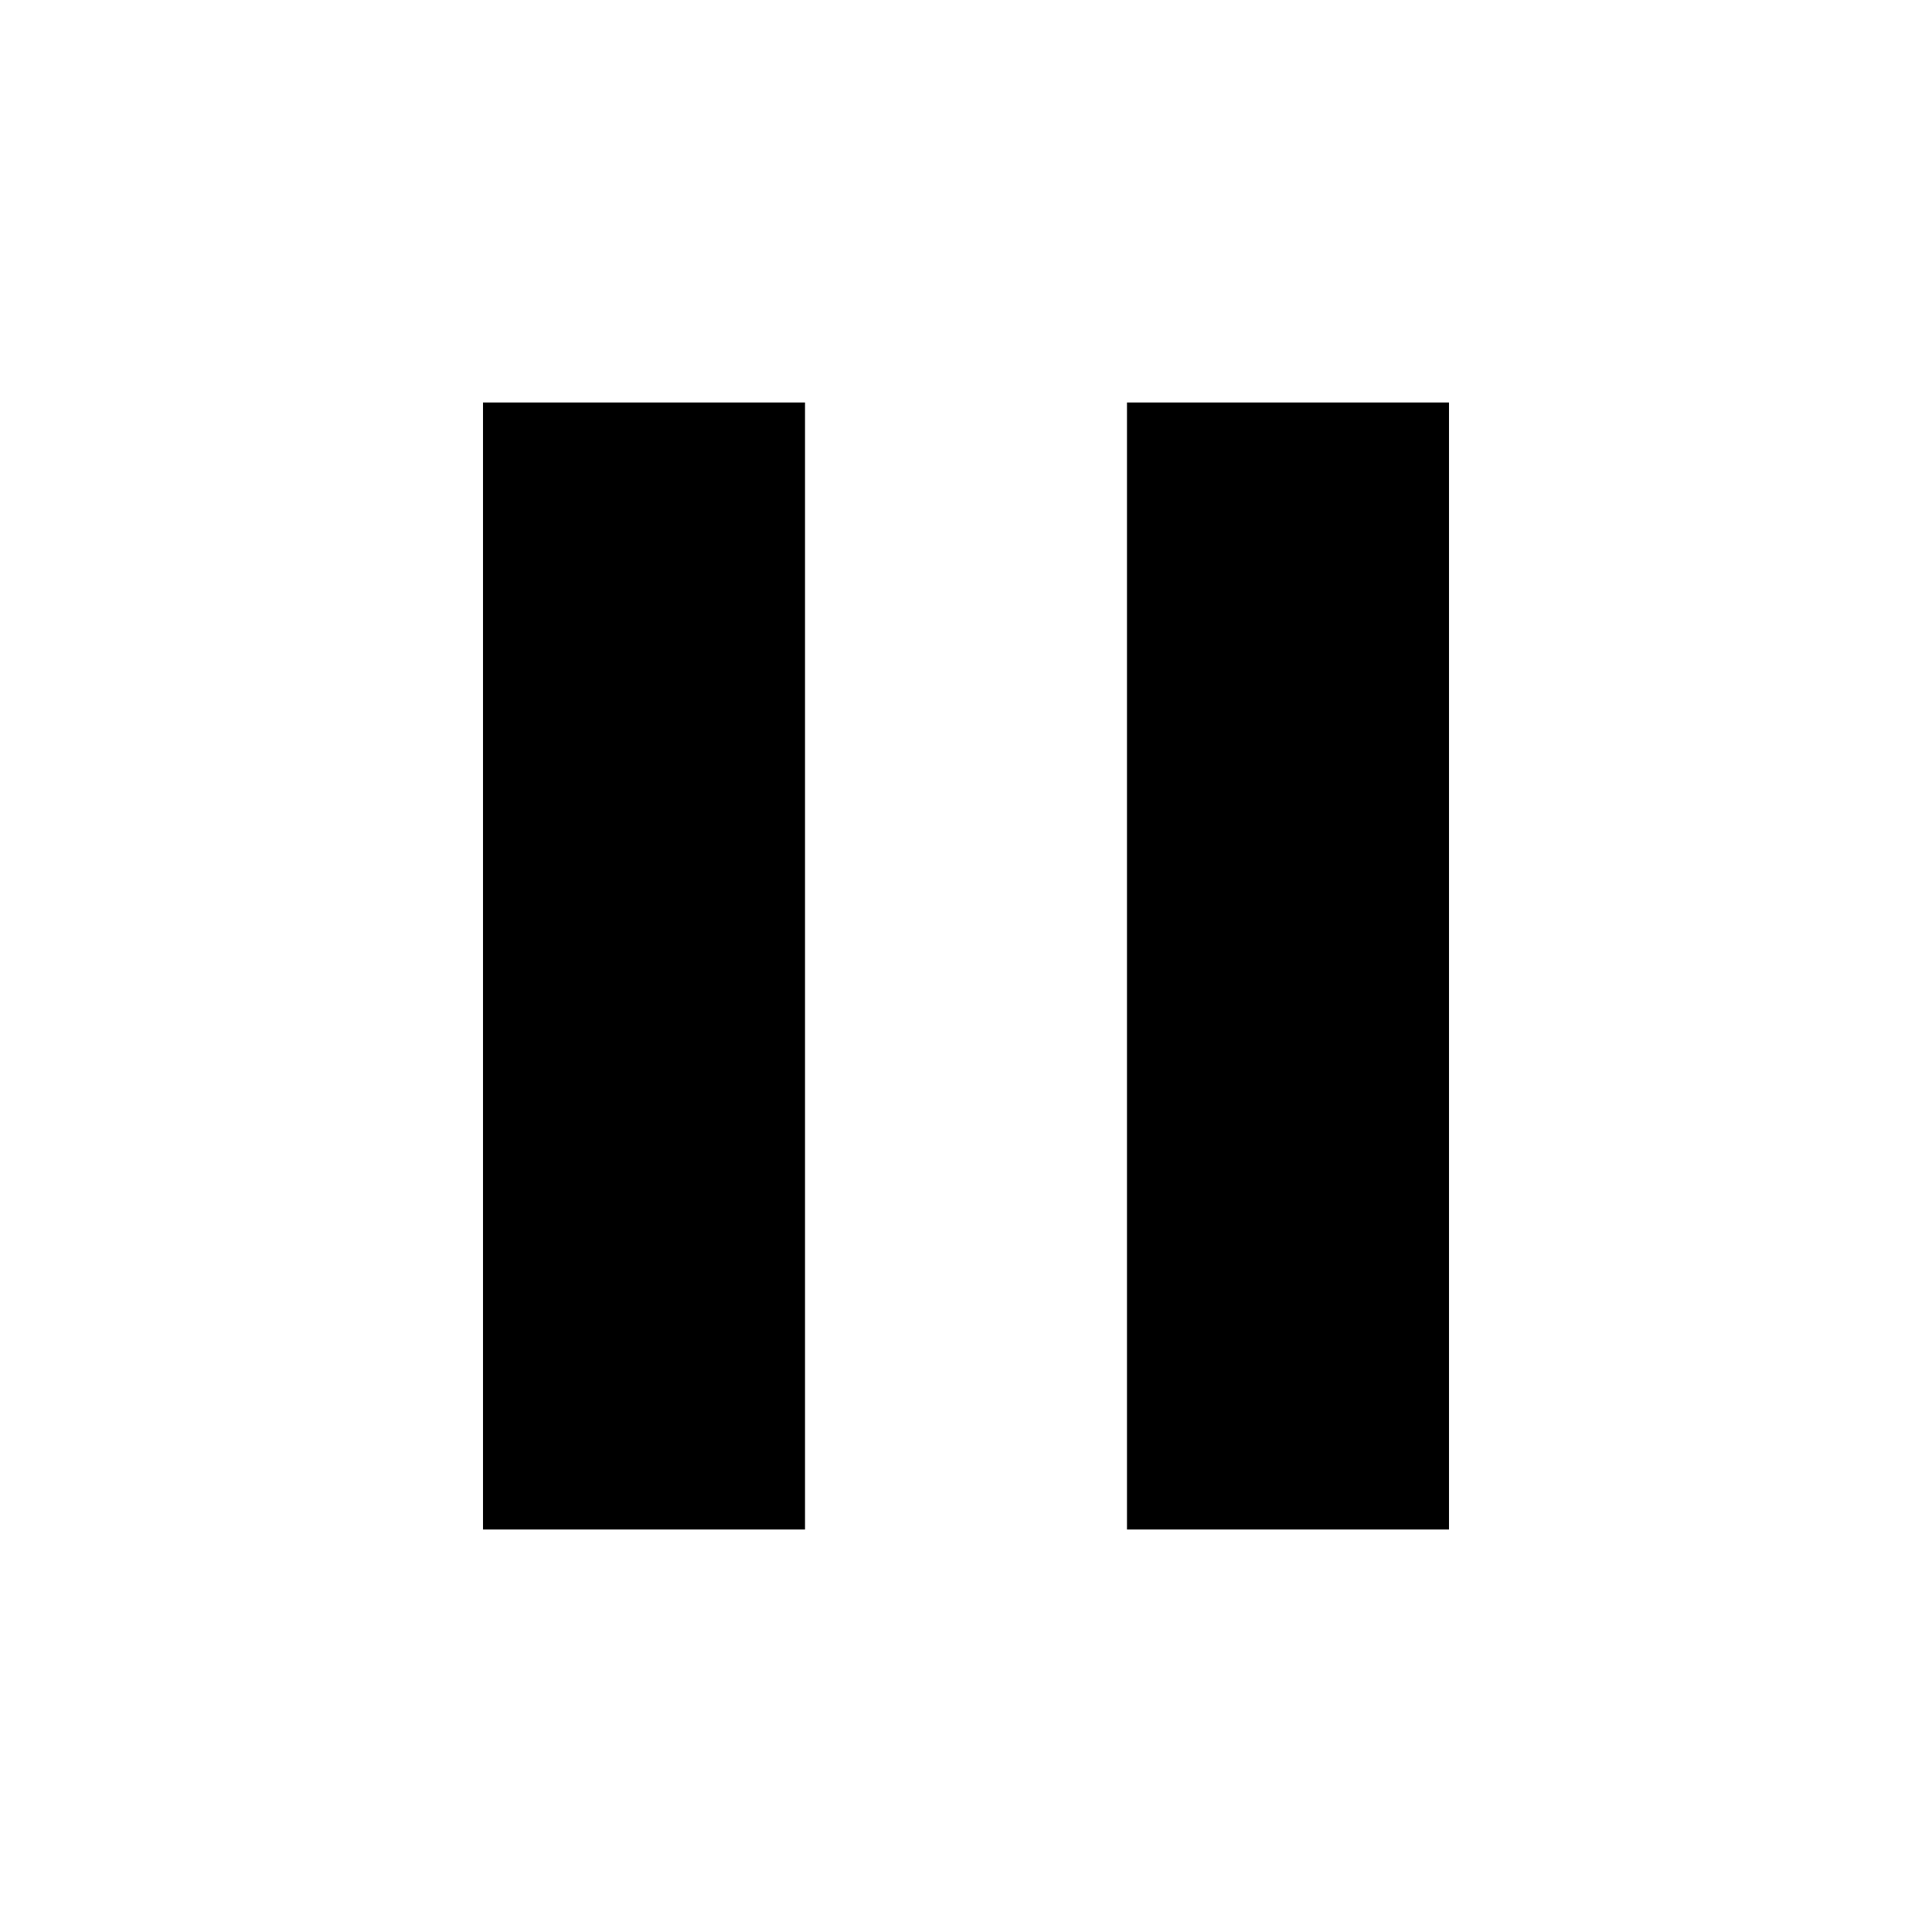
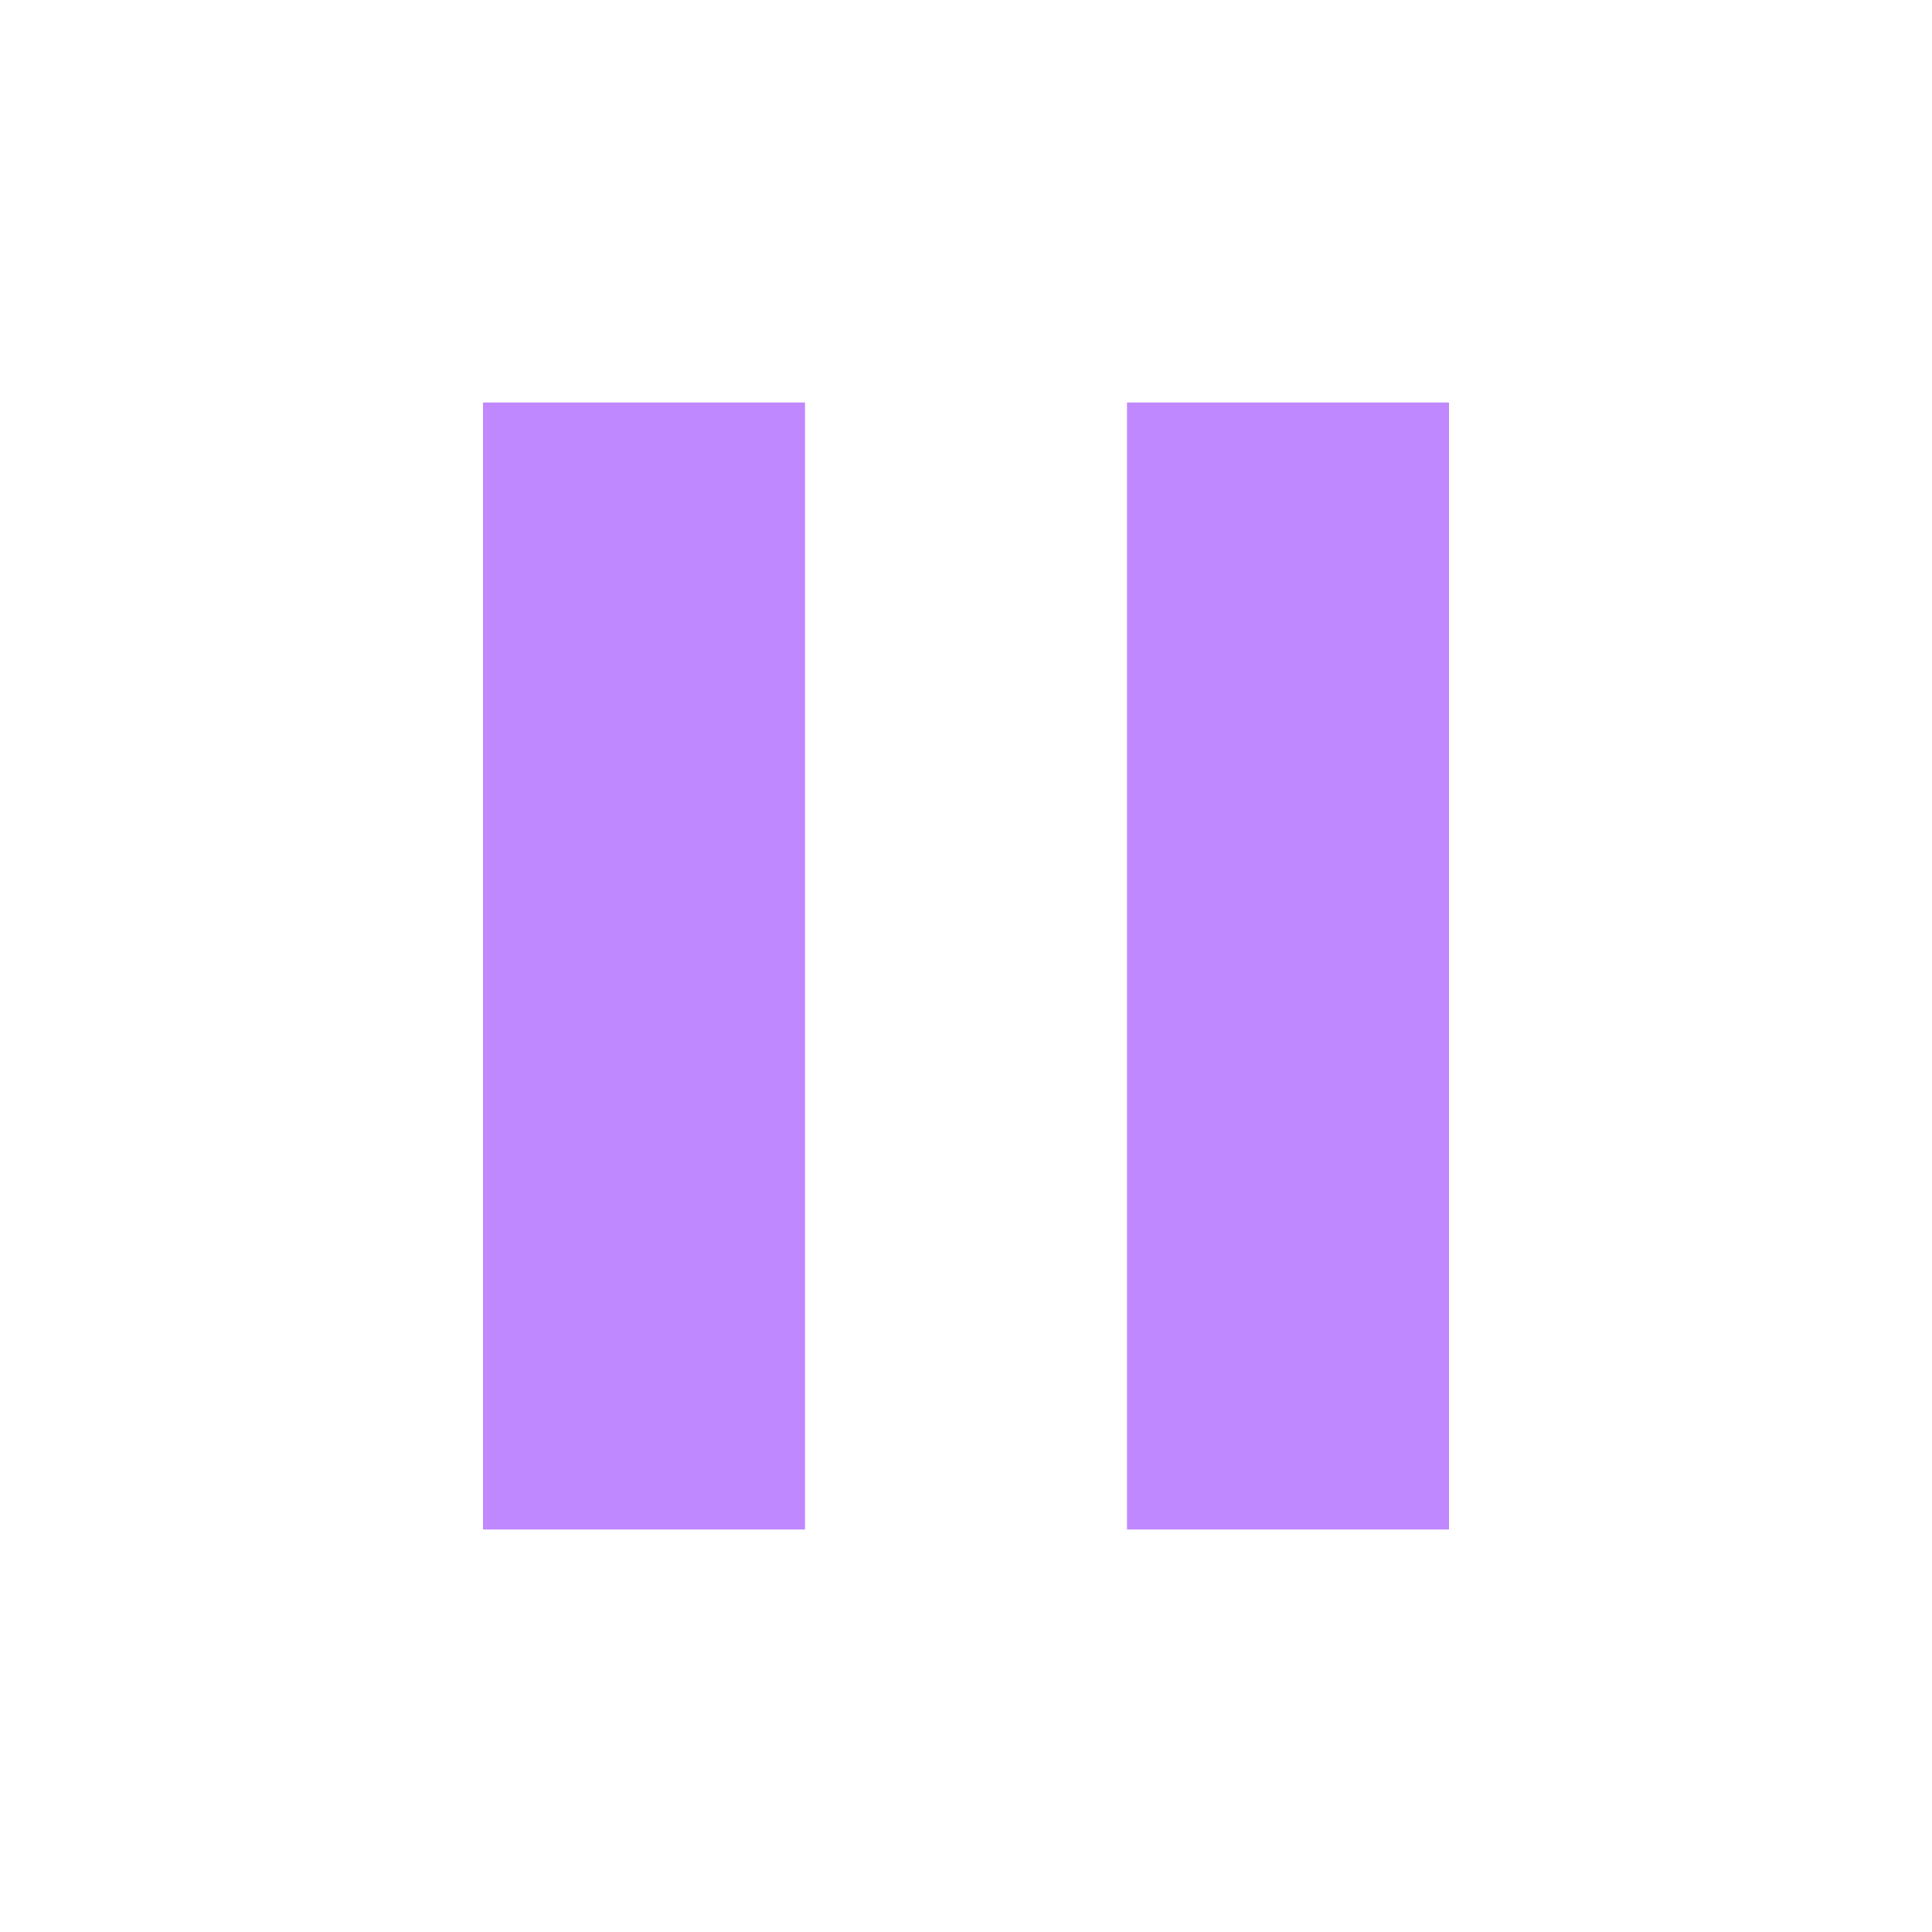
- <svg xmlns="http://www.w3.org/2000/svg" height="48px" viewBox="0 0 24 24" width="48px" fill="#000000">
+ <svg xmlns="http://www.w3.org/2000/svg" height="48px" viewBox="0 0 24 24" width="48px" fill="#c088ff">
  <path d="M0 0h24v24H0V0z" fill="none" />
  <path d="M6 19h4V5H6v14zm8-14v14h4V5h-4z" />
</svg>
